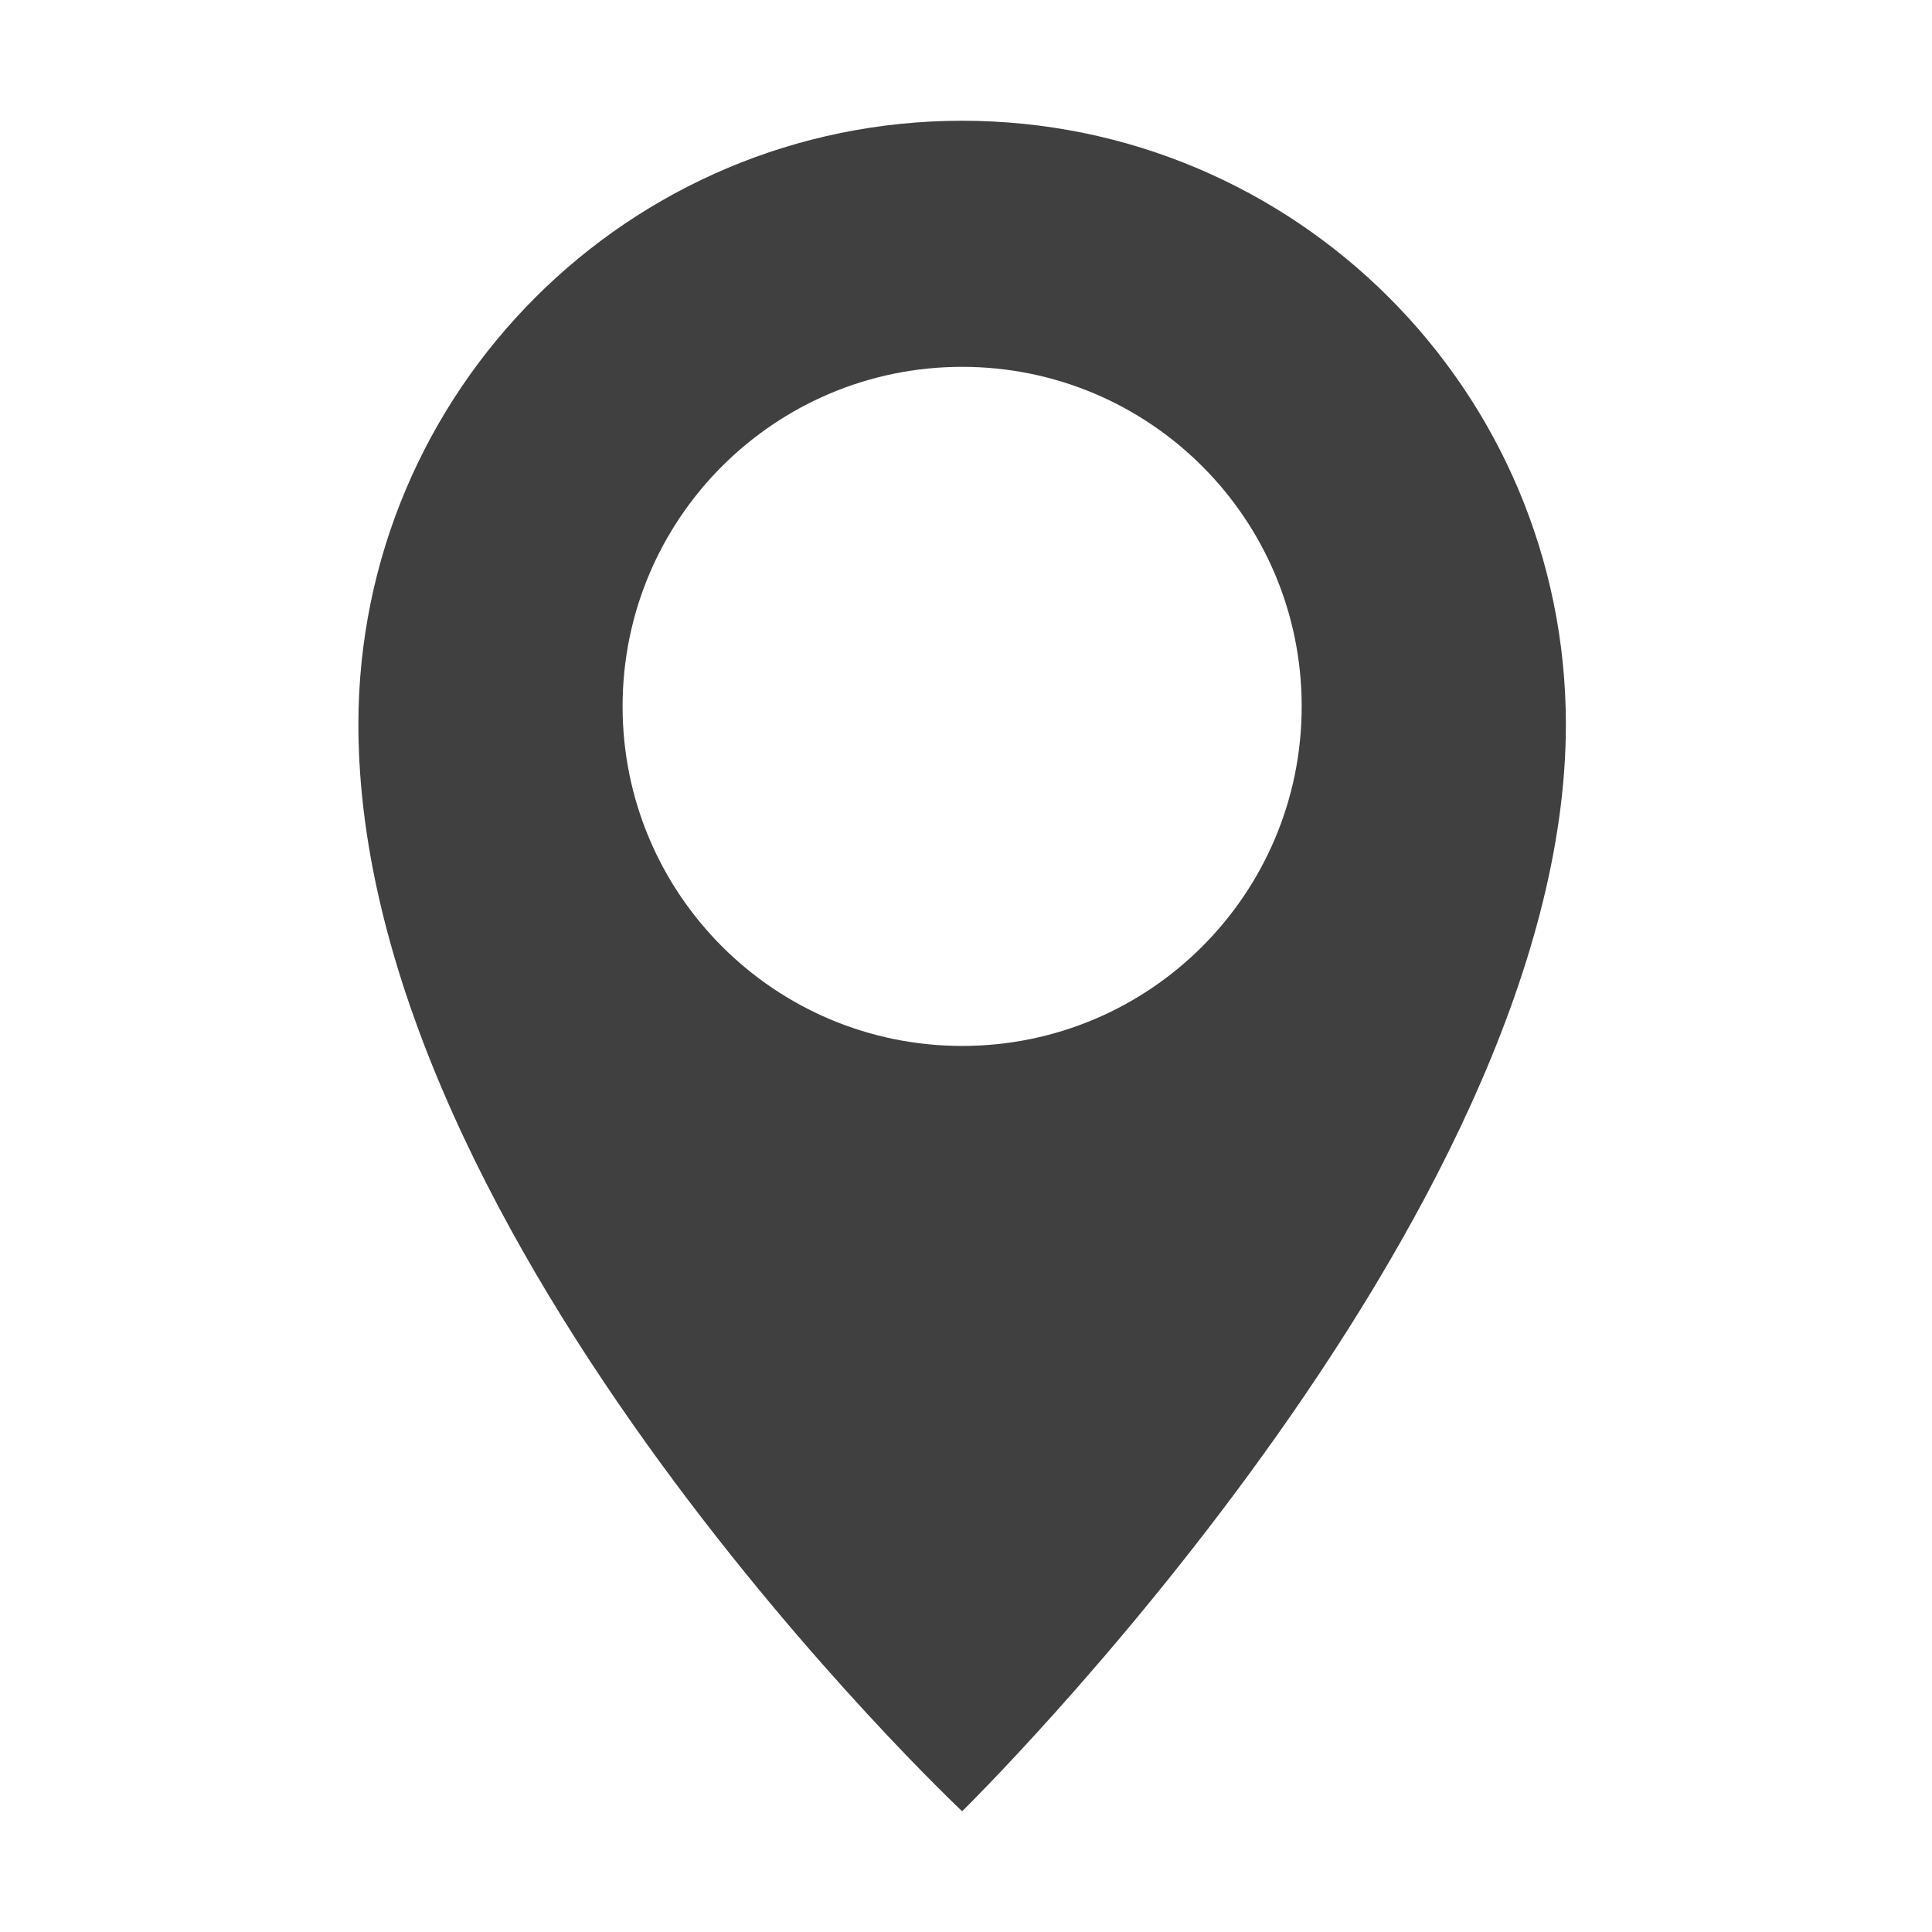
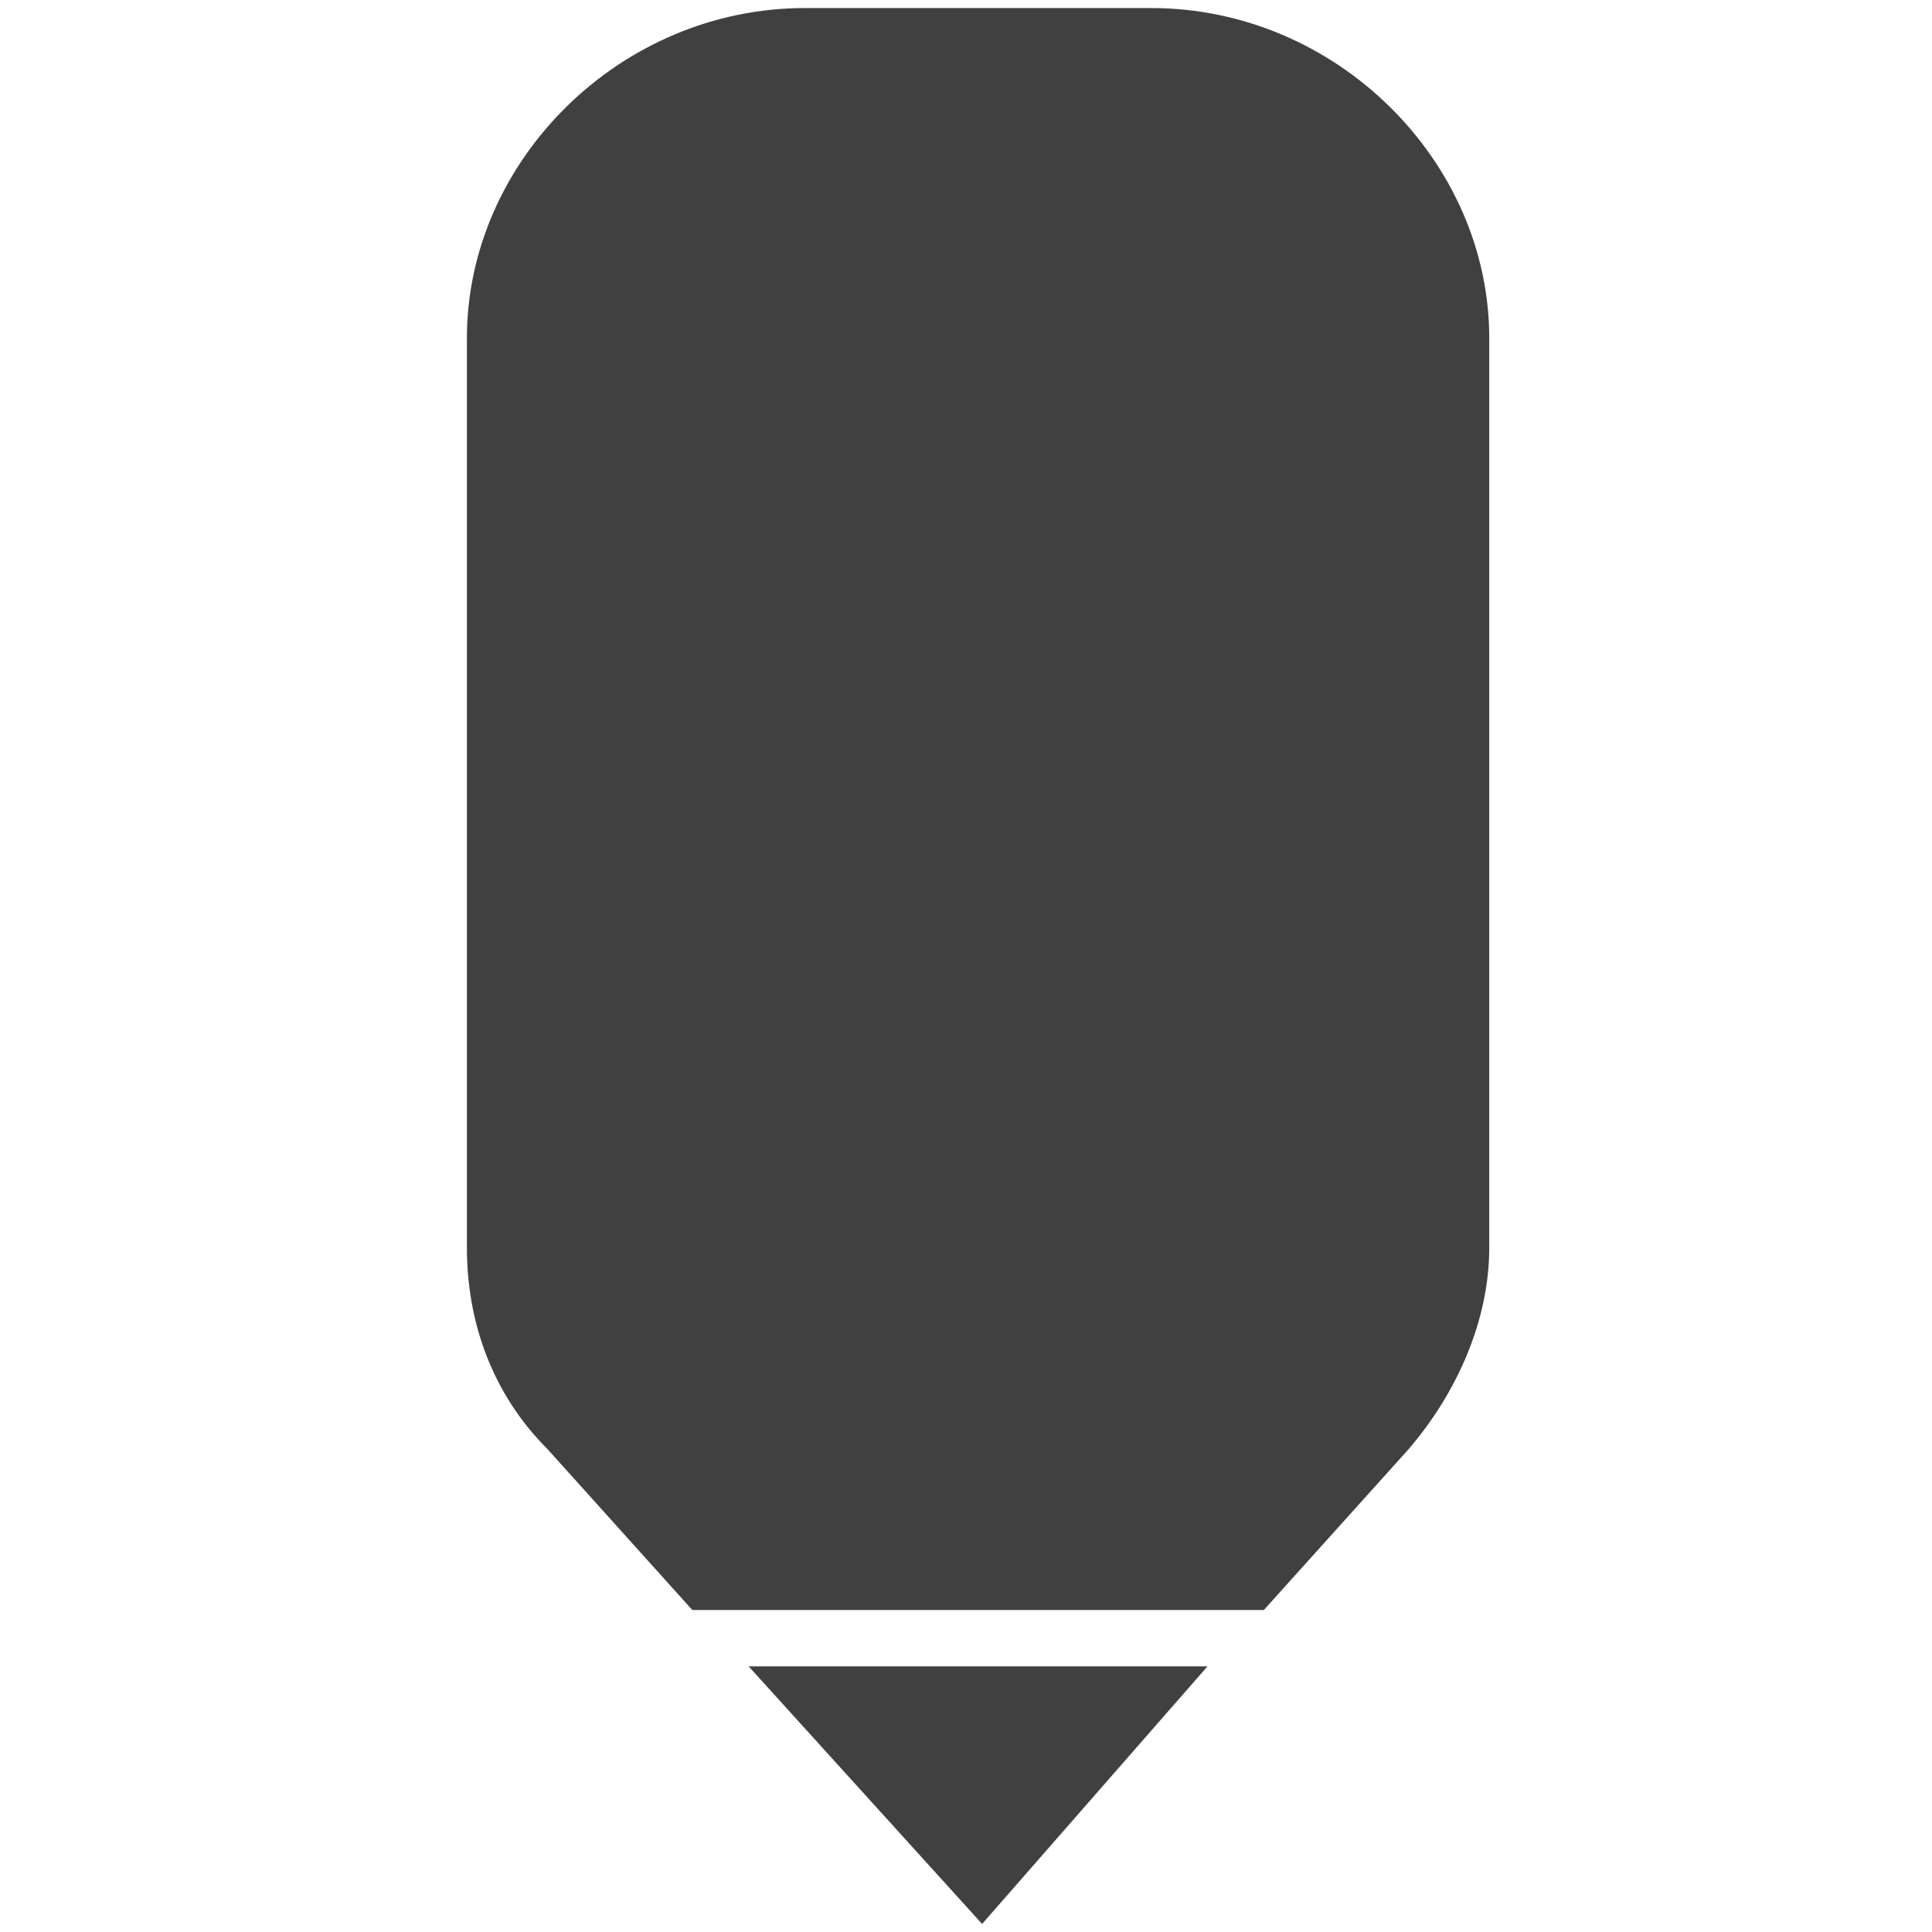
- <svg xmlns="http://www.w3.org/2000/svg" version="1.1" x="0px" y="0px" width="24px" height="24px" viewBox="0 0 24 24" enable-background="new 0 0 24 24" xml:space="preserve">
-   <g id="map" style="opacity:0.75;">
-     <path d="M11.952,1.5c-4.142,0-7.5,3.358-7.5,7.5c0,6.45,7.5,13.5,7.5,13.5s7.5-7.35,7.5-13.5   C19.452,4.858,16.095,1.5,11.952,1.5z M11.952,12.993c-2.329,0-4.218-1.888-4.218-4.218s1.888-4.218,4.218-4.218   s4.218,1.888,4.218,4.218S14.282,12.993,11.952,12.993z" />
-   </g>
+ <svg xmlns="http://www.w3.org/2000/svg" version="1.0" x="0px" y="0px" viewBox="0 0 24 24" enable-background="new 0 0 24 24" xml:space="preserve">
+   <polygon style="opacity:0.75;" points="12.2,23.9 15,20.7 9.3,20.7 " />
+   <path style="opacity:0.75;" d="M14.3,0.1H10C7.7,0.1,5.8,2,5.8,4.2v11.3c0,0.9,0.3,1.8,1,2.5l1.8,2h7.1l1.8-2c0.6-0.7,1-1.6,1-2.5V4.2  C18.5,2,16.6,0.1,14.3,0.1z" />
</svg>
